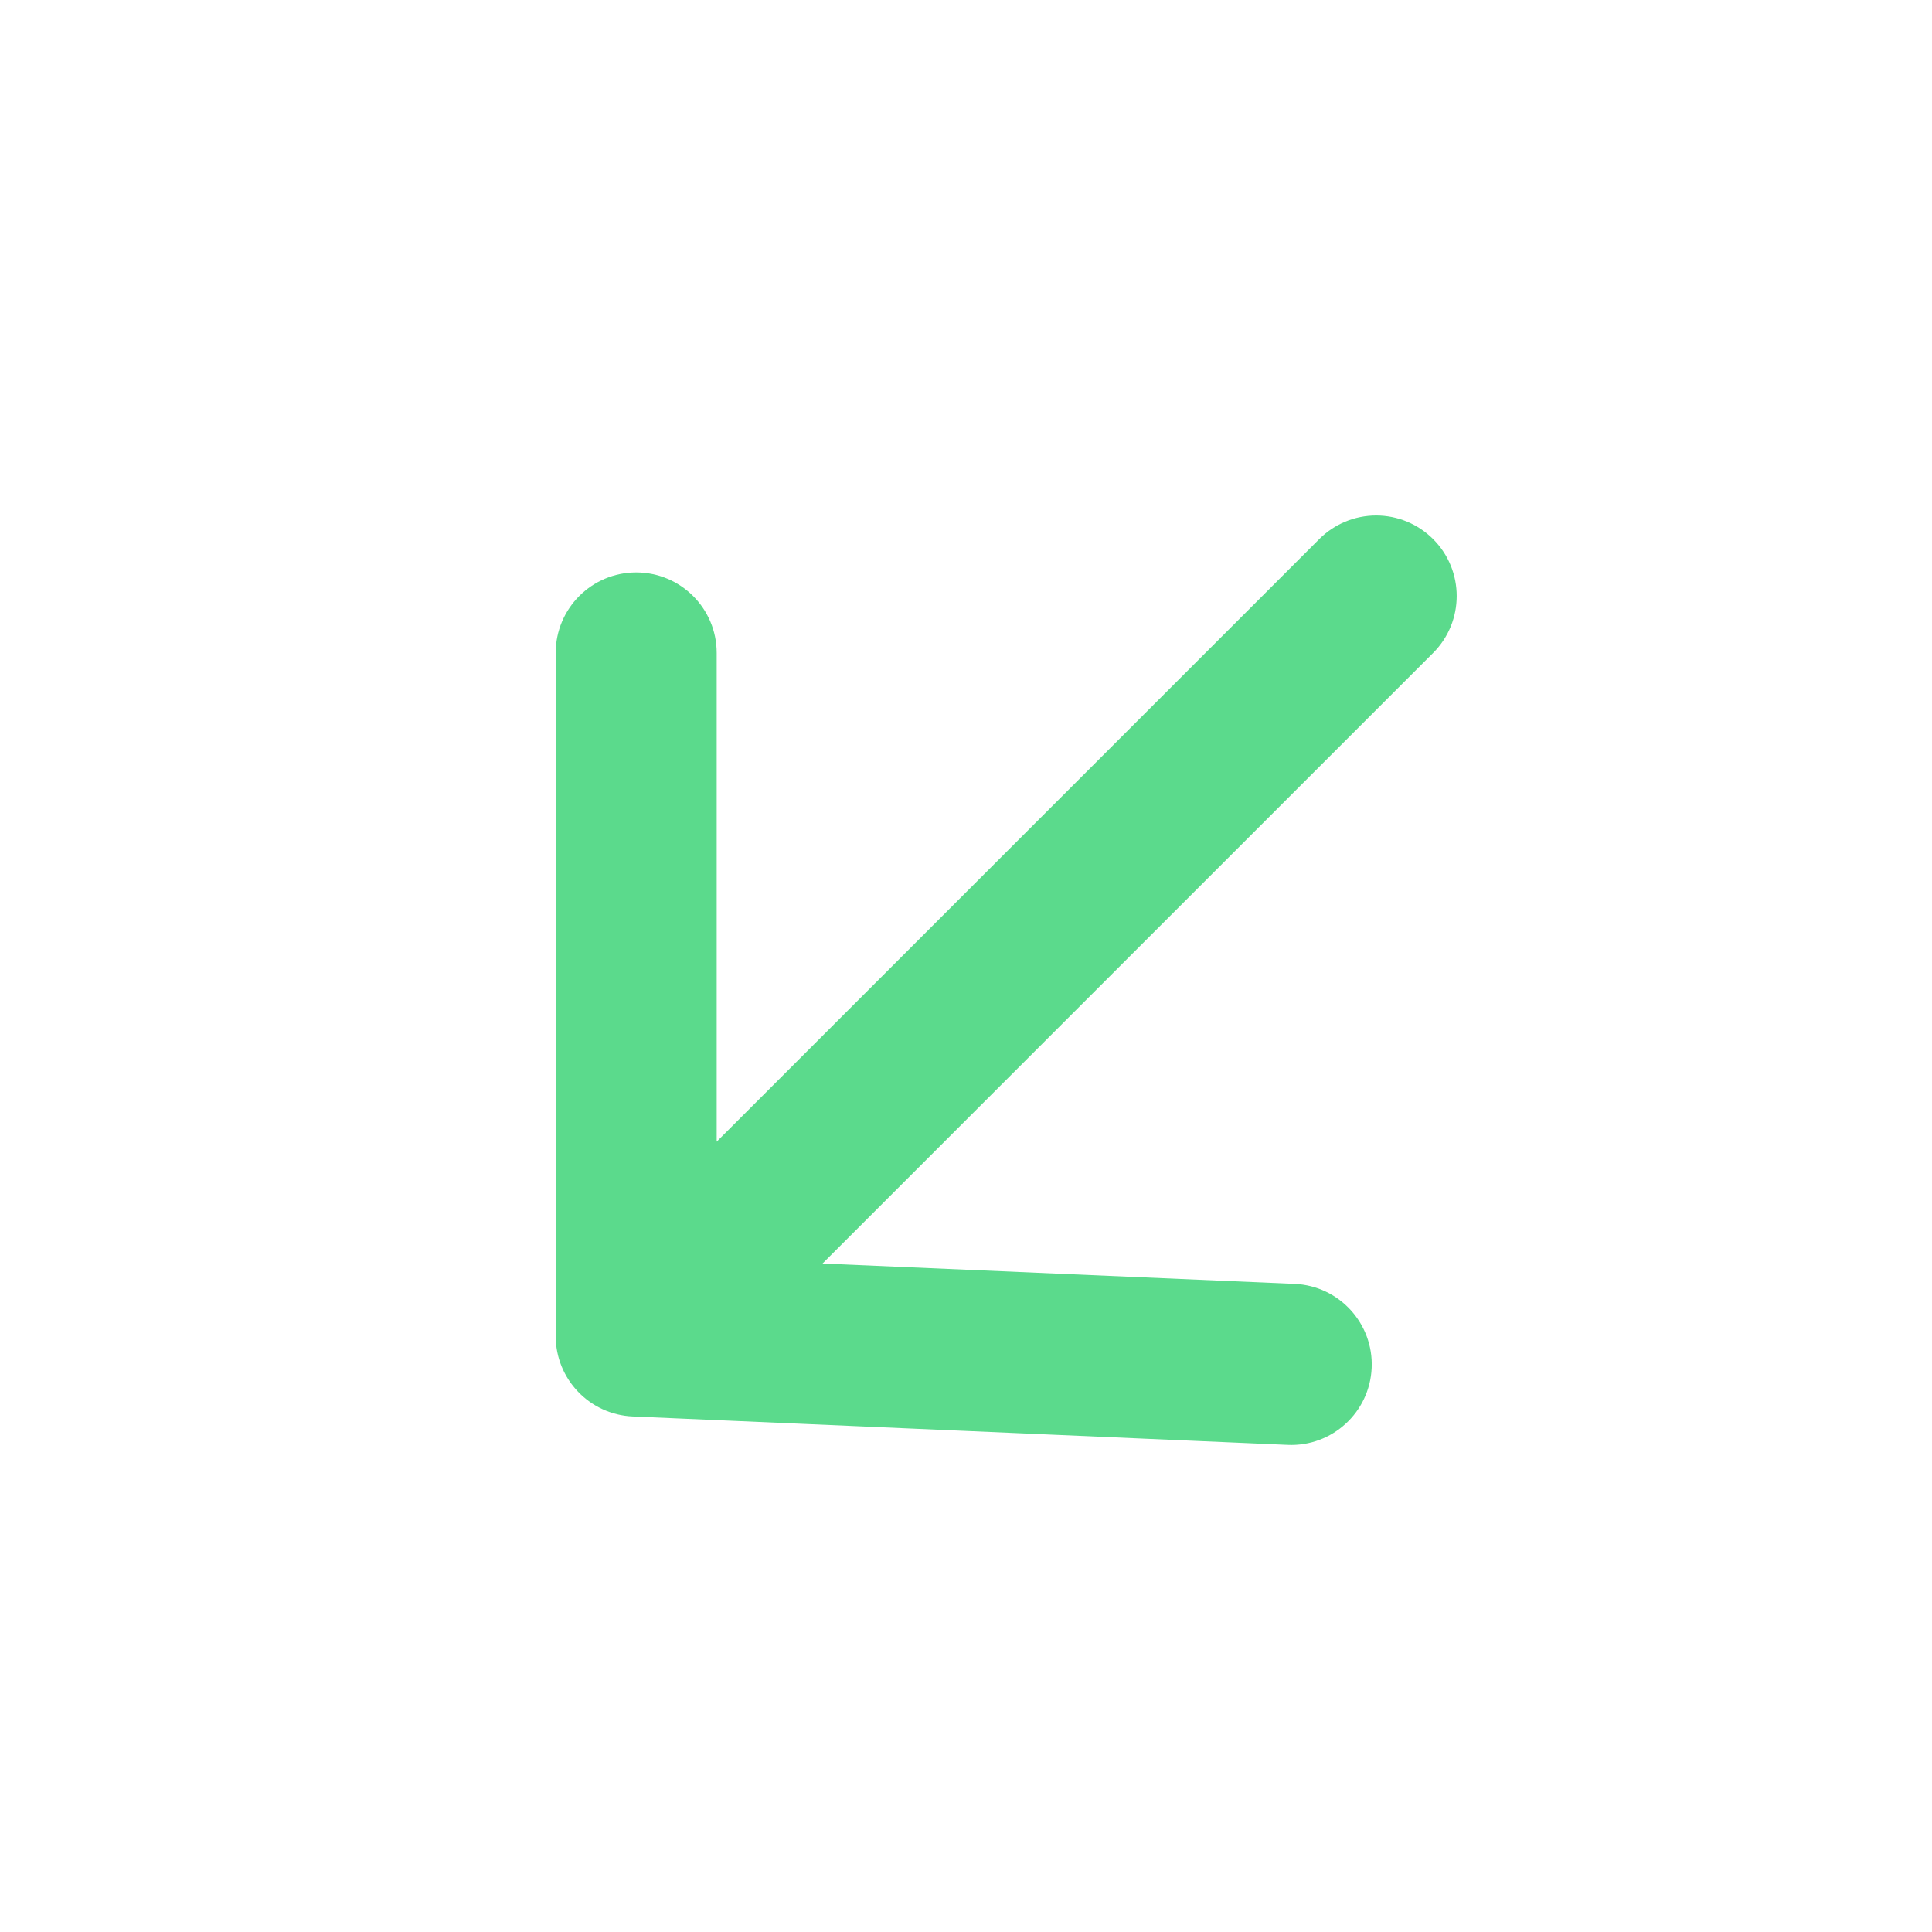
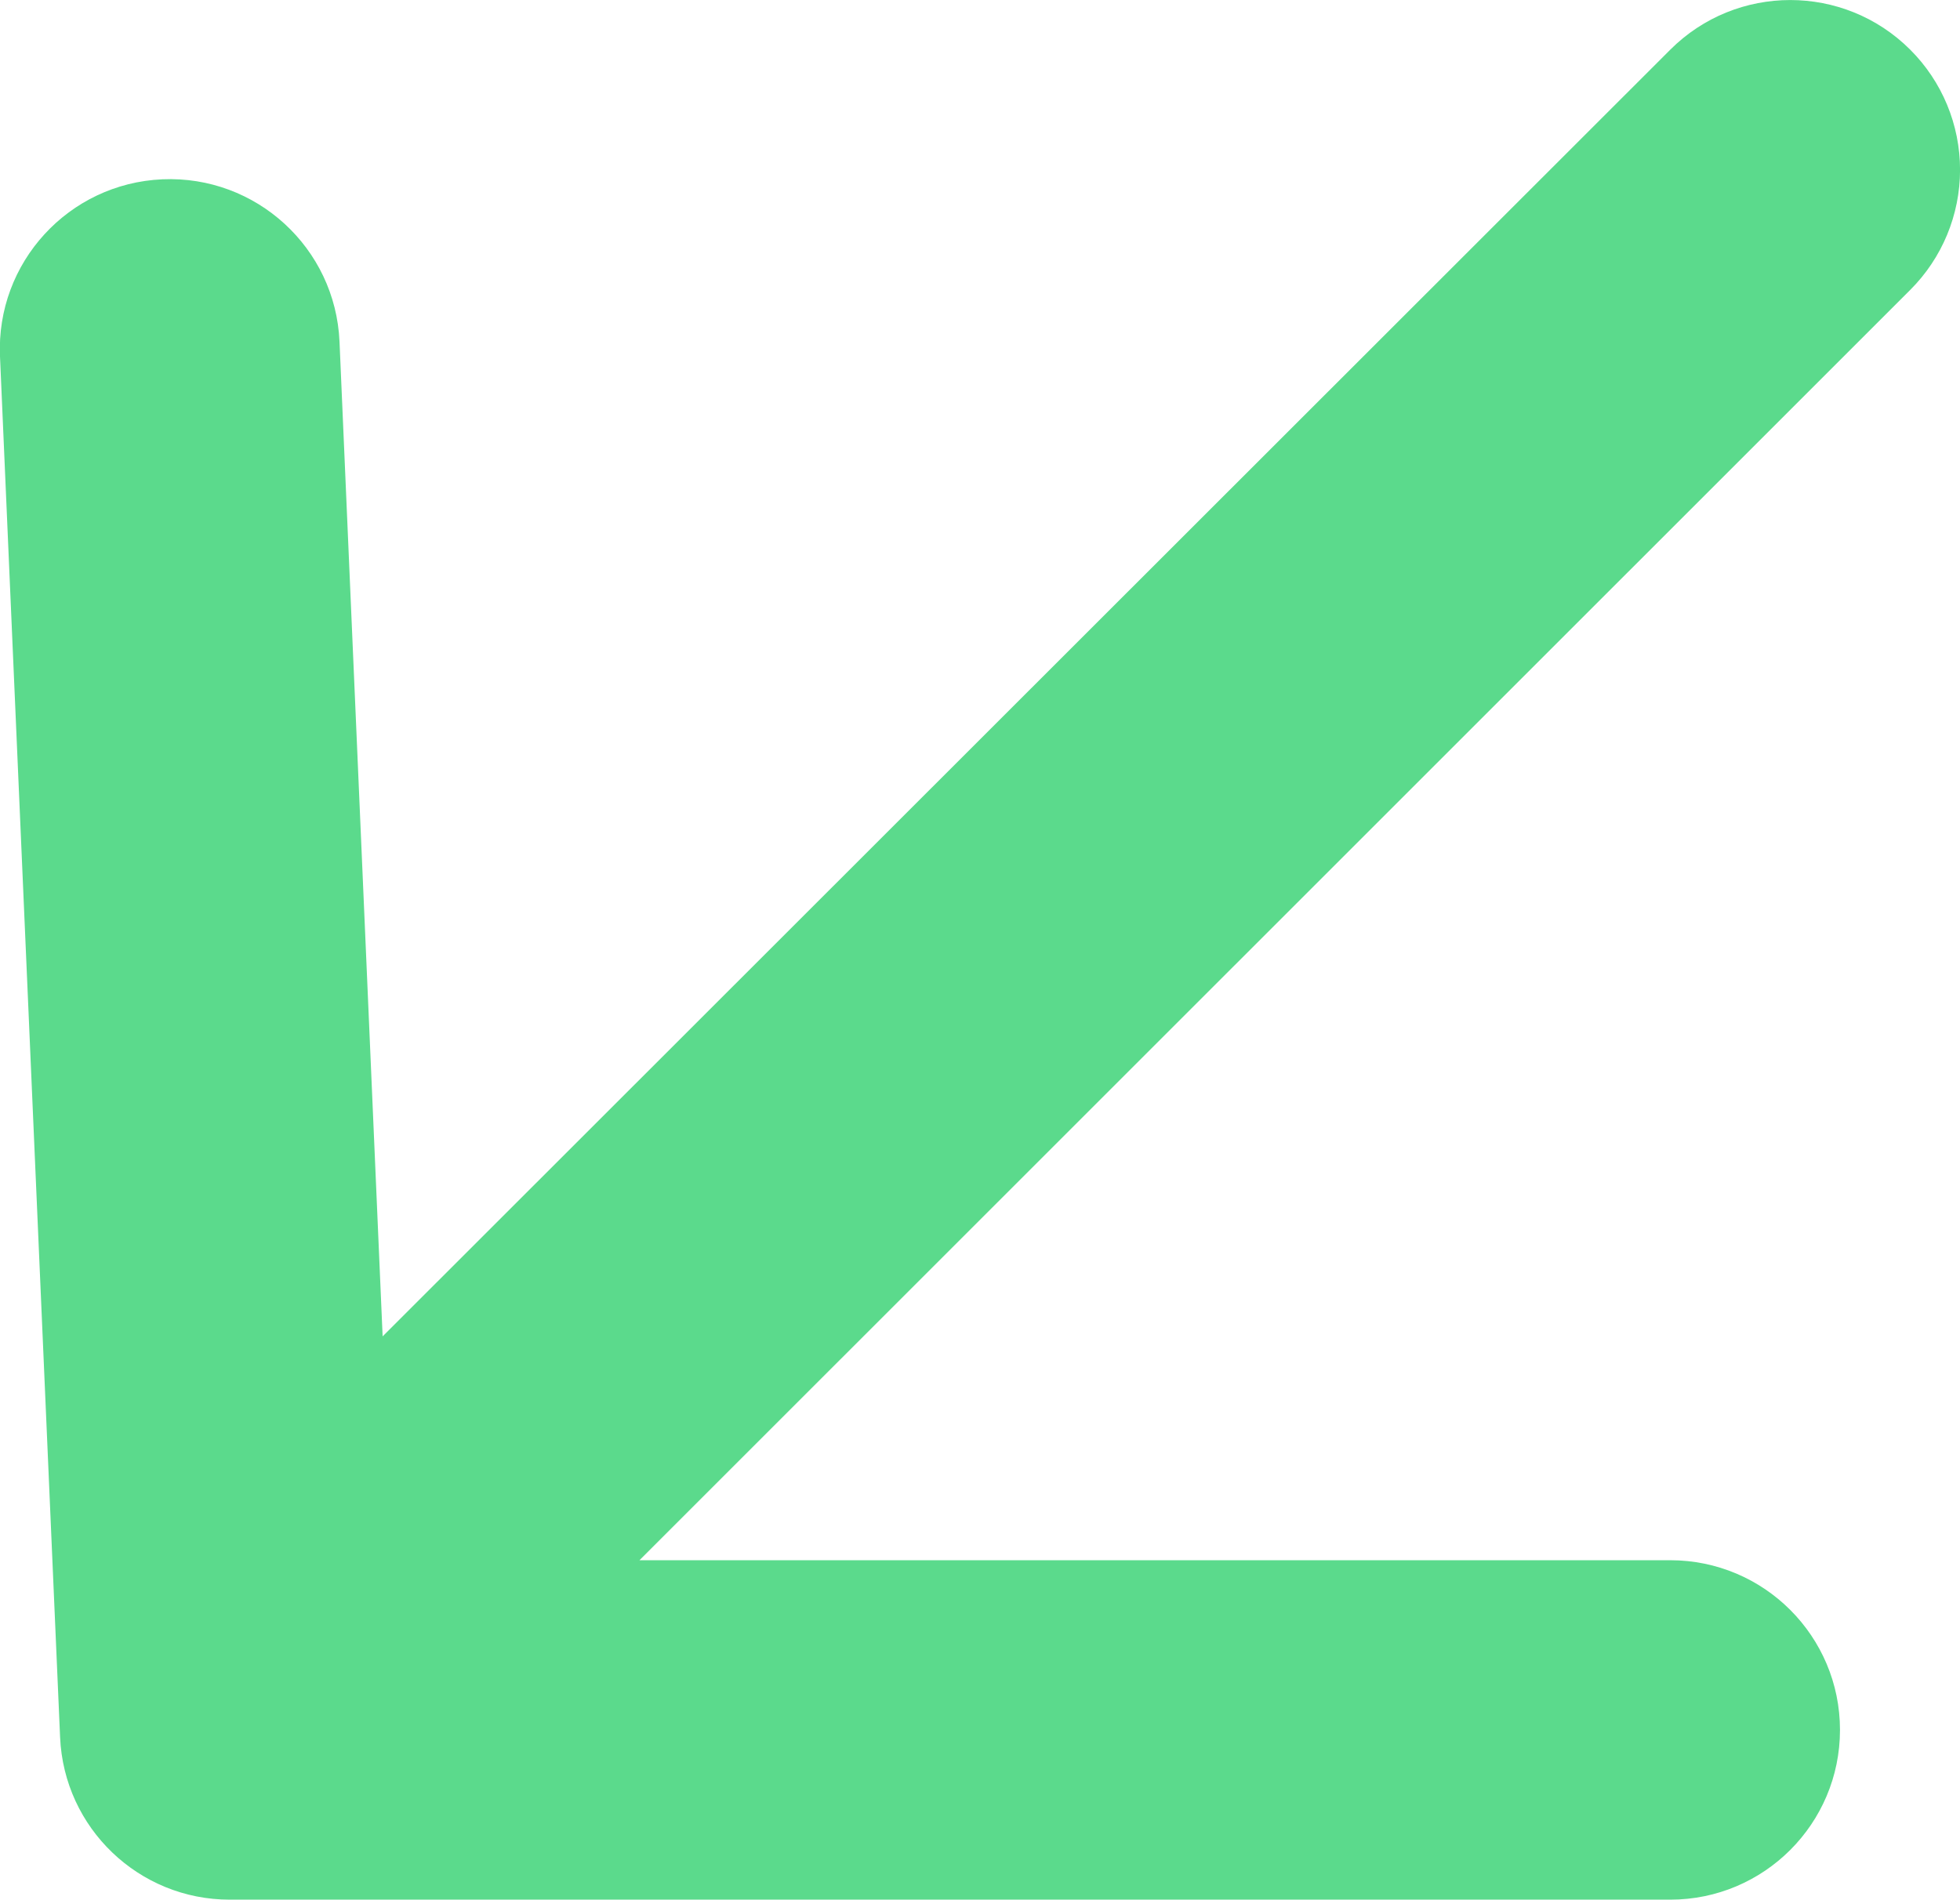
- <svg xmlns="http://www.w3.org/2000/svg" width="24" height="24" viewBox="0 0 24 24">
-   <g id="Down_Icon" data-name="Down Icon" transform="translate(24) rotate(90)">
-     <rect id="Shape" width="24" height="24" fill="rgba(0,0,0,0)" />
-     <path id="Combined_Shape" data-name="Combined Shape" d="M.293.293a1,1,0,0,0,0,1.415L7.778,9.193H1.707a1,1,0,1,0,0,2h8.485a1,1,0,0,0,1-.957L11.545,2.1a1,1,0,1,0-2-.087L9.292,7.878,1.707.293a1,1,0,0,0-1.414,0Z" transform="translate(6.404 5.904)" fill="#5bda8c" />
-   </g>
+ <svg xmlns="http://www.w3.org/2000/svg" width="11.546" height="11.193" viewBox="0 0 11.546 11.193">
+   <path id="Combined_Shape" data-name="Combined Shape" d="M11.253.293a1,1,0,0,1,0,1.415L3.767,9.193H9.839a1,1,0,1,1,0,2H1.354a1,1,0,0,1-1-.957L0,2.1a1,1,0,1,1,2-.087l.254,5.861L9.839.293a1,1,0,0,1,1.414,0Z" fill="#5bda8c" />
</svg>
